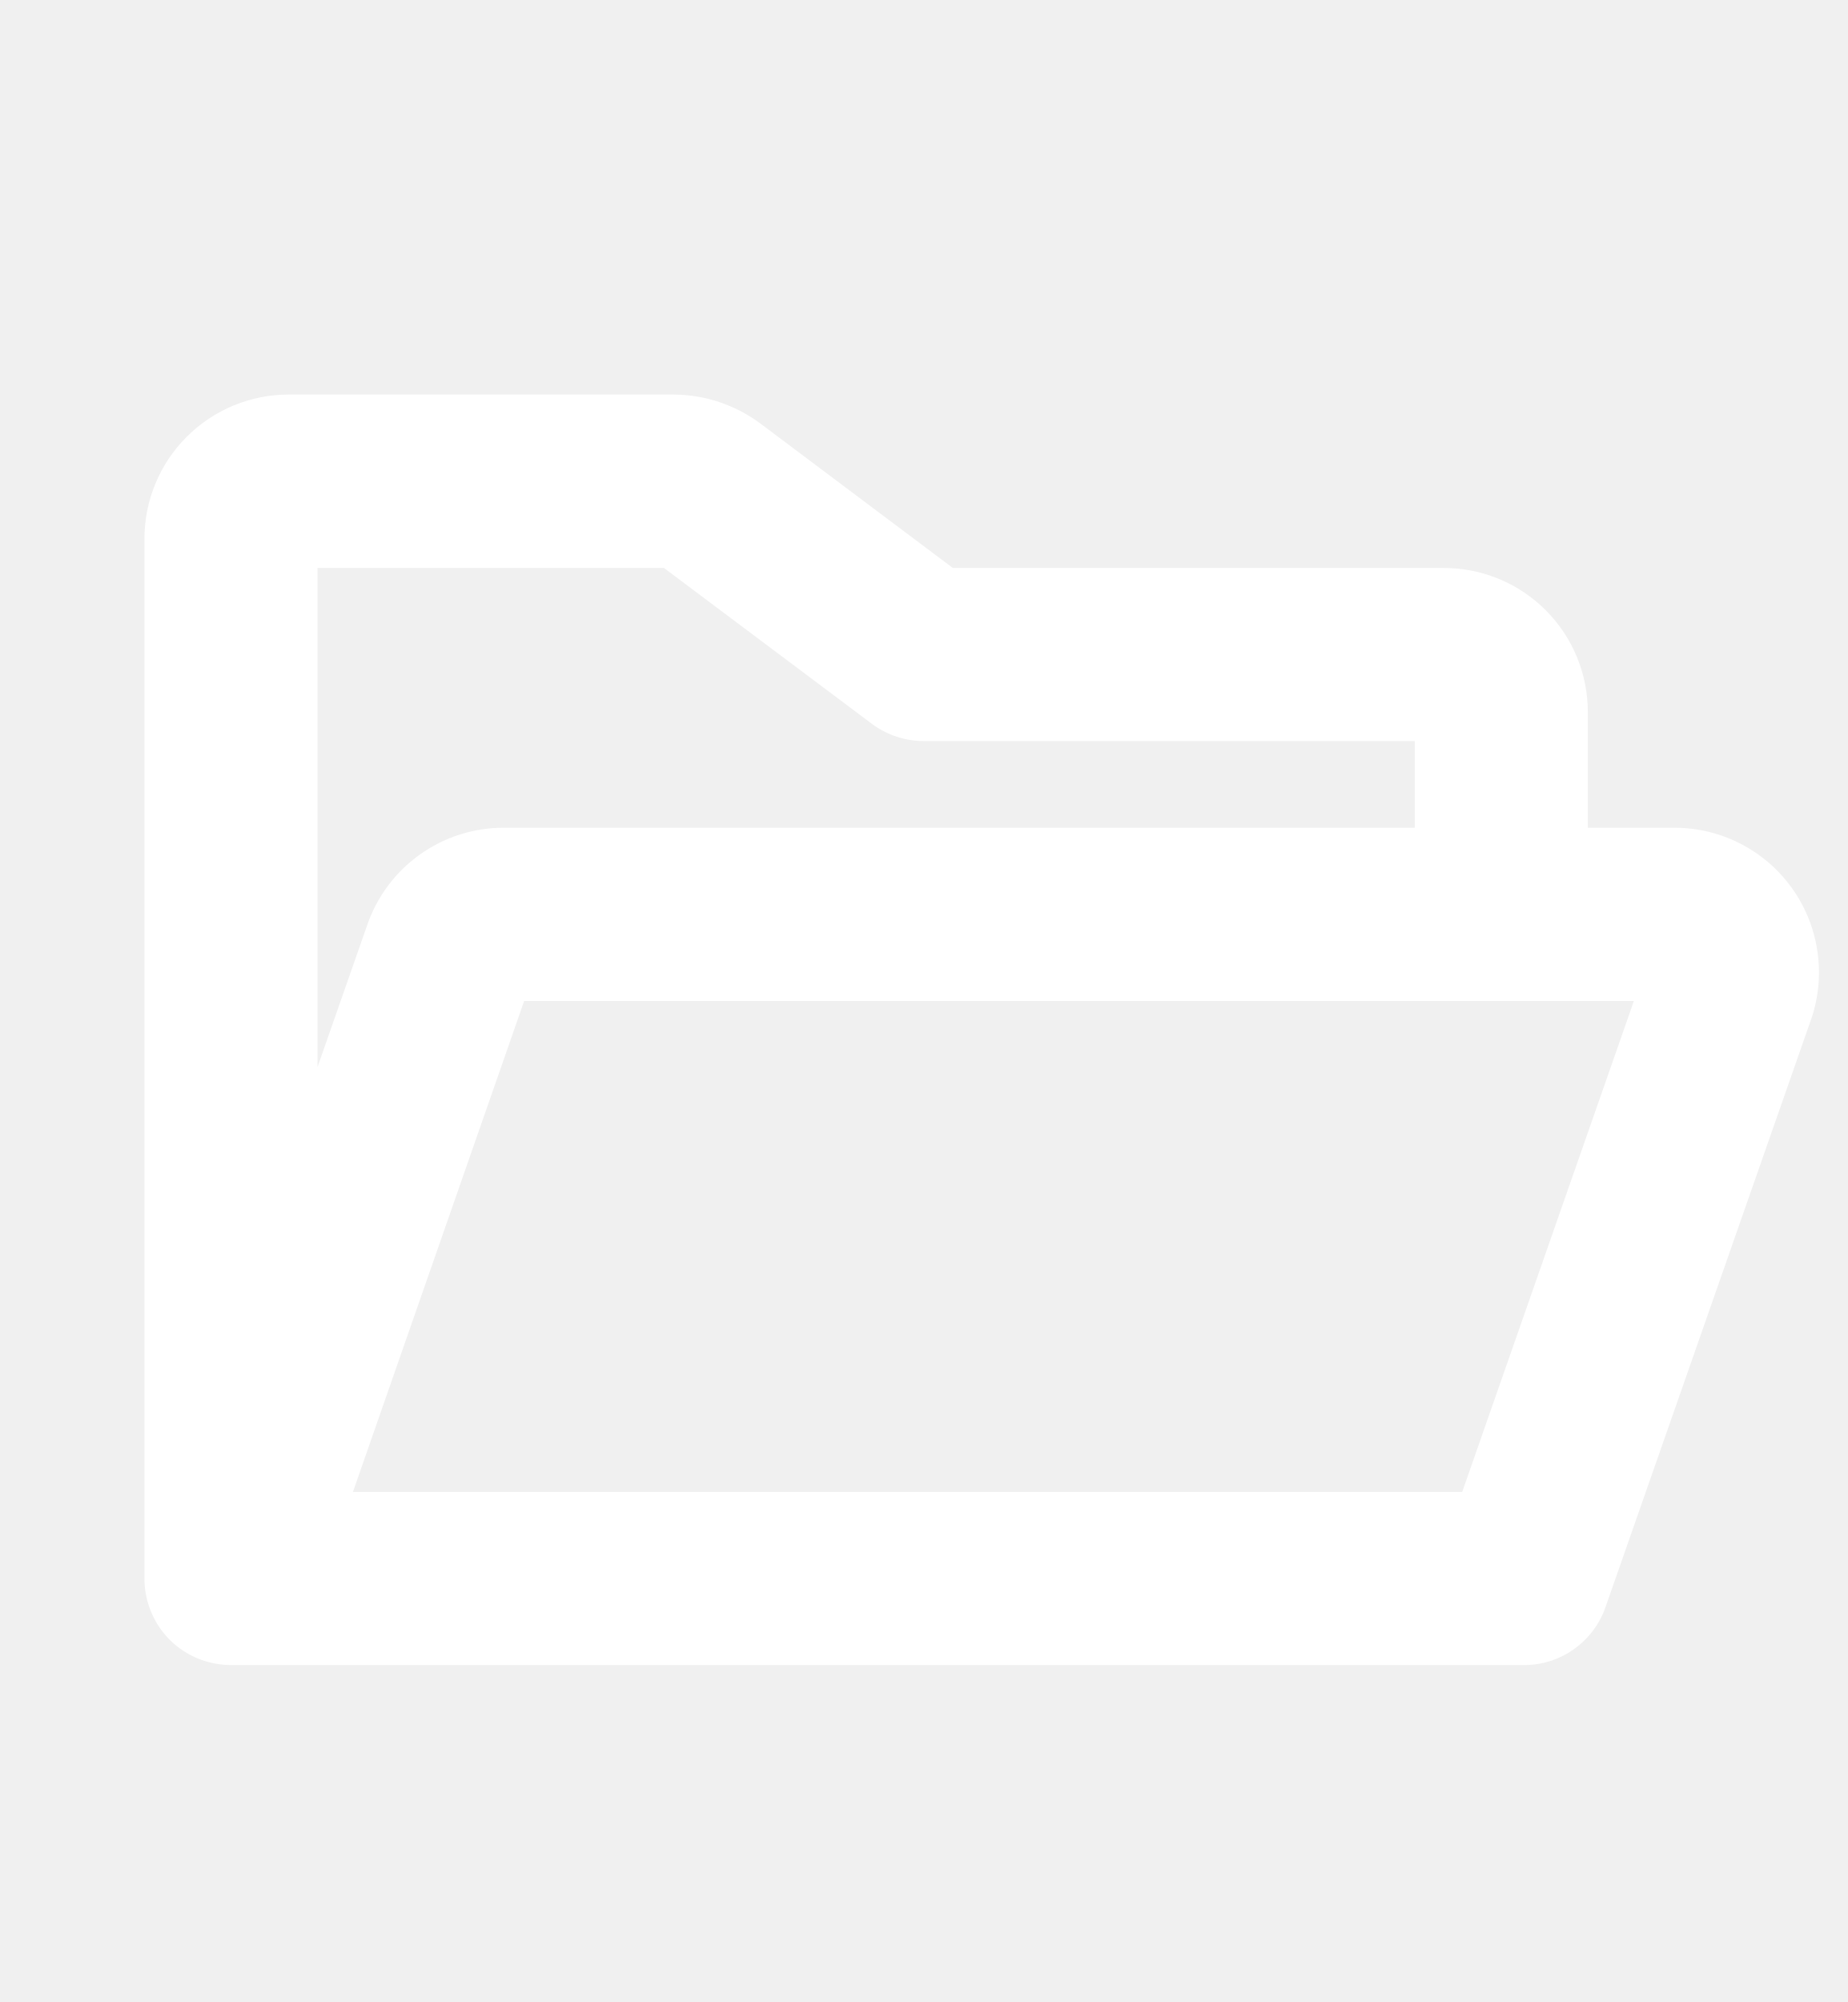
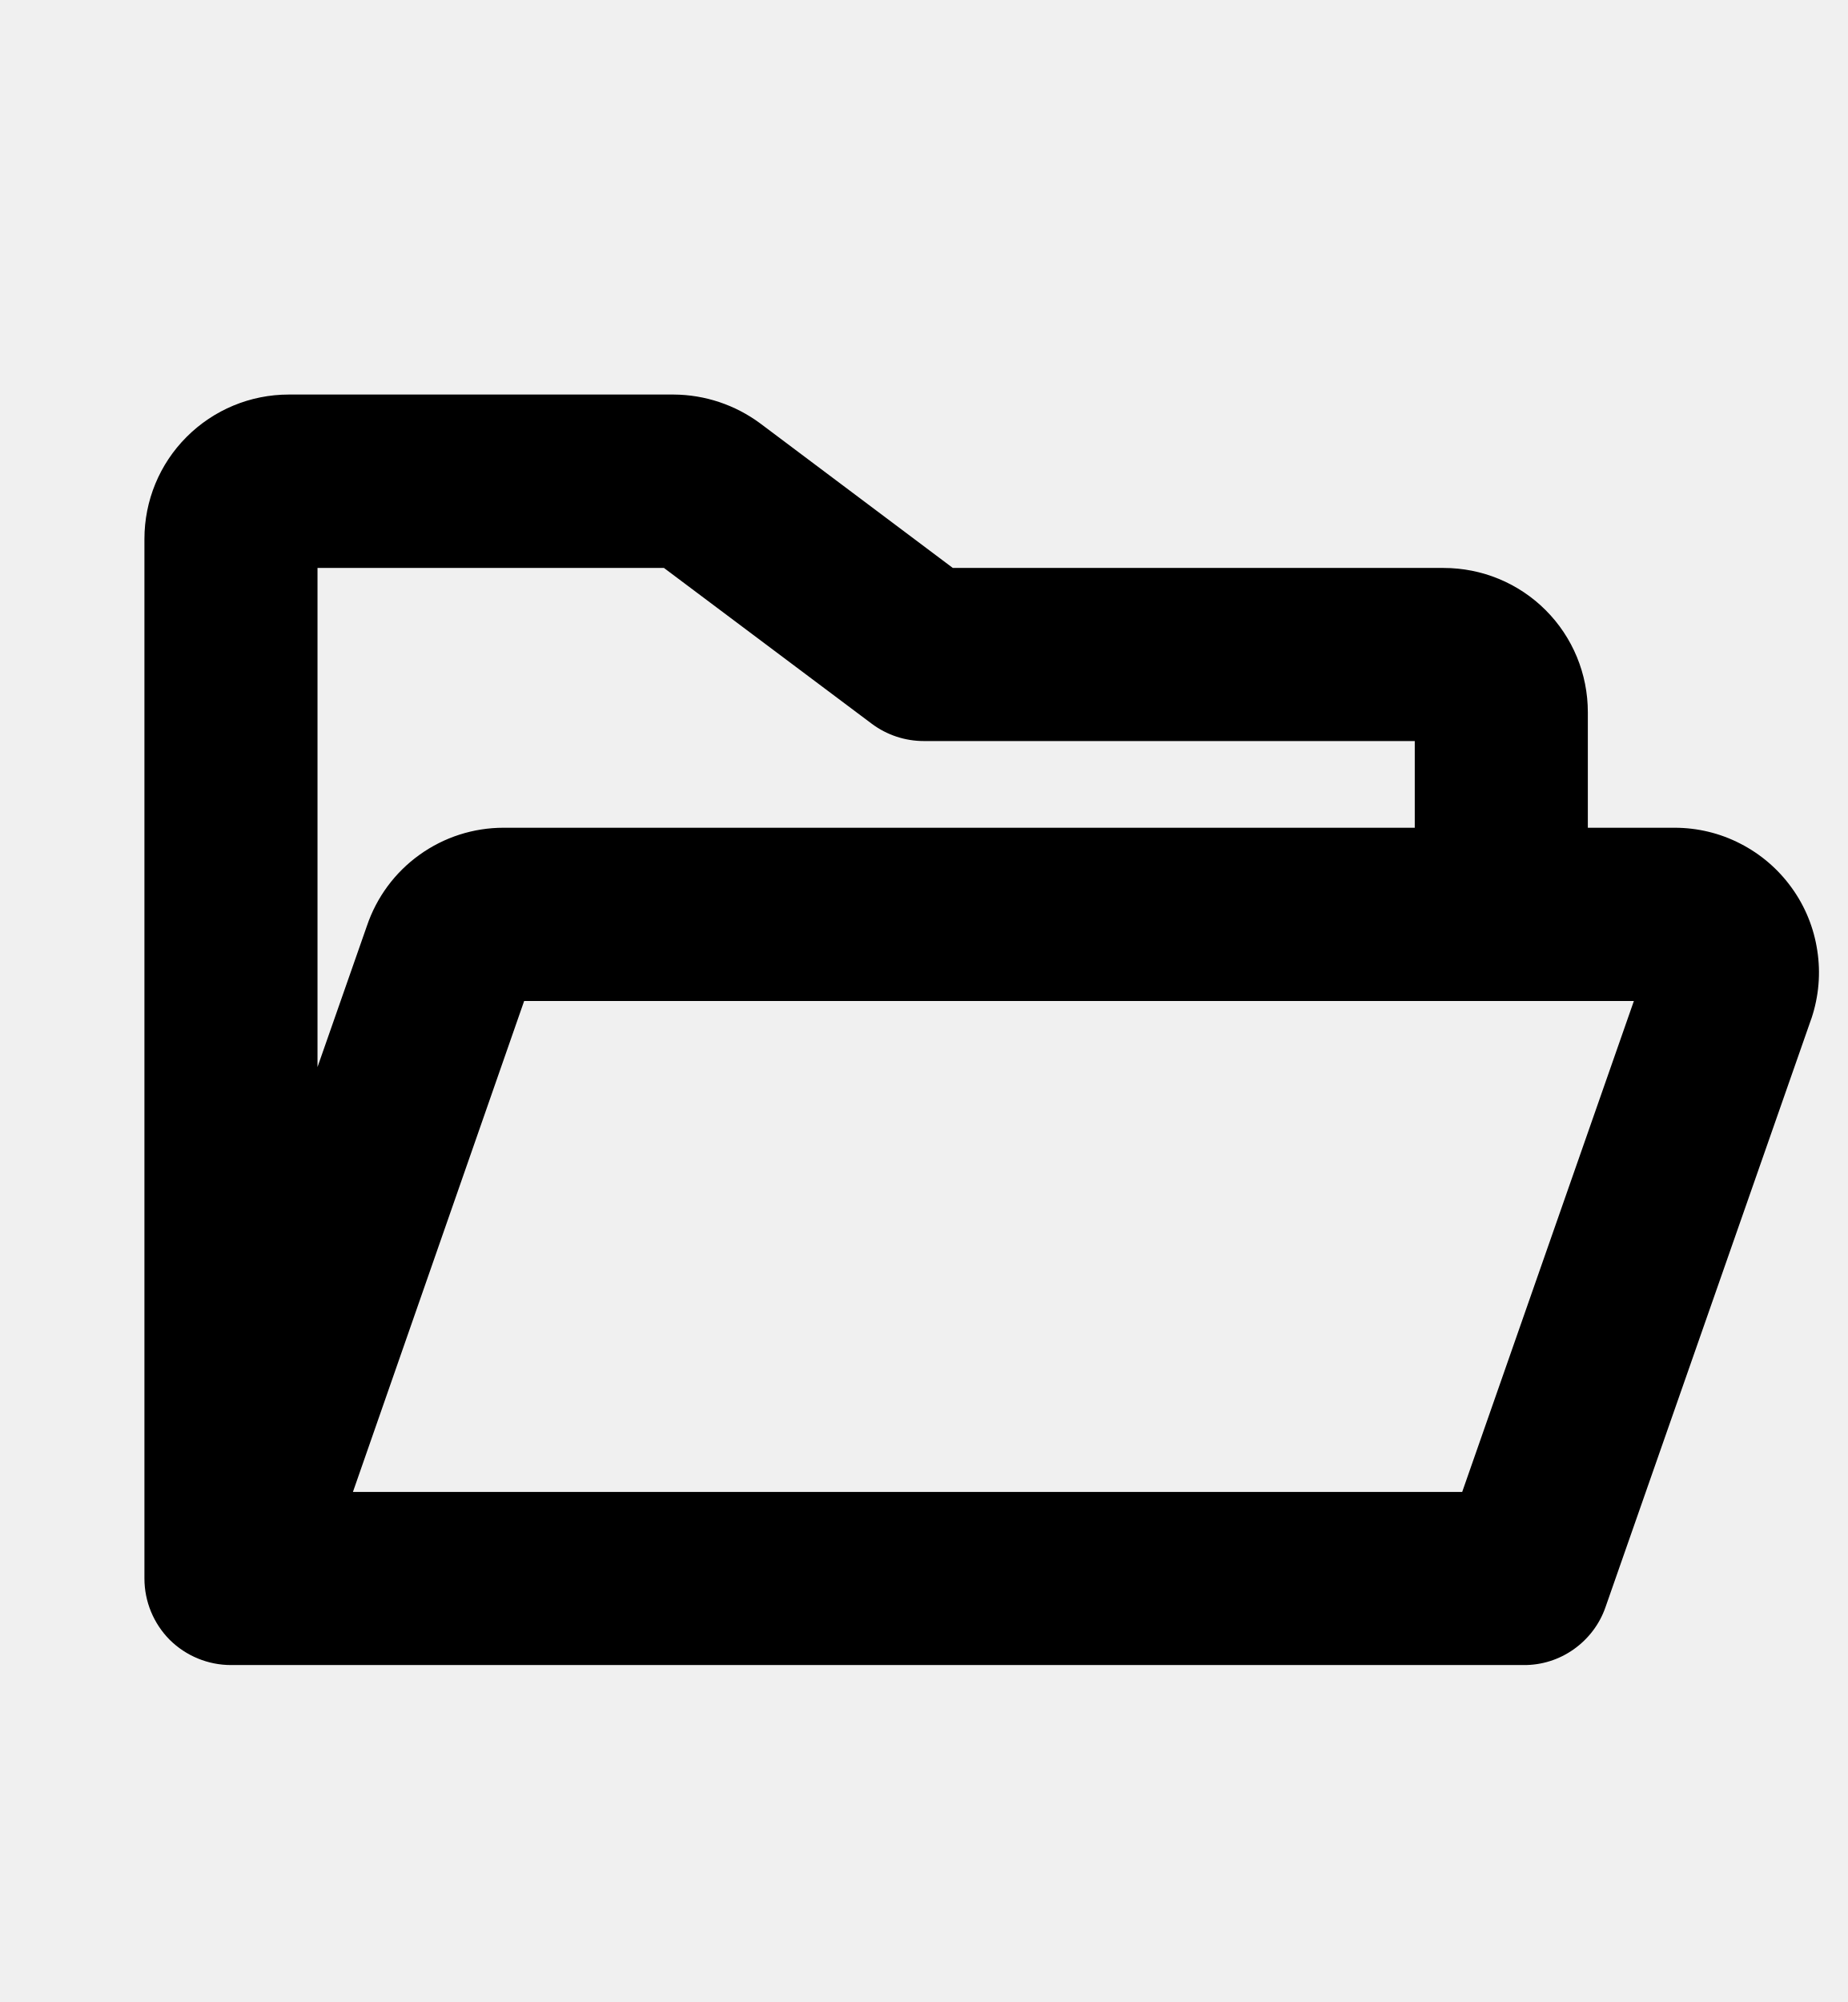
<svg xmlns="http://www.w3.org/2000/svg" width="12" height="13" viewBox="0 0 12 13" fill="none">
-   <path d="M11.636 5.765C11.549 5.644 11.435 5.546 11.302 5.478C11.17 5.41 11.024 5.375 10.875 5.375H10.312V4.625C10.312 4.376 10.214 4.138 10.038 3.962C9.862 3.786 9.624 3.688 9.375 3.688H6.188L4.938 2.75C4.775 2.629 4.578 2.563 4.375 2.562H1.875C1.626 2.562 1.388 2.661 1.212 2.837C1.036 3.013 0.938 3.251 0.938 3.5V10.25C0.938 10.399 0.997 10.542 1.102 10.648C1.208 10.753 1.351 10.812 1.5 10.812H9.895C10.012 10.813 10.125 10.777 10.22 10.71C10.316 10.642 10.388 10.547 10.426 10.438L11.762 6.619L11.765 6.611C11.812 6.469 11.825 6.319 11.802 6.172C11.78 6.025 11.723 5.885 11.636 5.765ZM4.312 3.688L5.662 4.7C5.76 4.773 5.878 4.812 6 4.812H9.188V5.375H3.27C3.075 5.375 2.884 5.436 2.724 5.551C2.565 5.665 2.446 5.826 2.383 6.012L2.062 6.929V3.688H4.312ZM9.496 9.688H2.292L3.404 6.5H10.611L9.496 9.688Z" fill="white" />
+   <path d="M11.636 5.765C11.549 5.644 11.435 5.546 11.302 5.478C11.17 5.41 11.024 5.375 10.875 5.375H10.312V4.625C10.312 4.376 10.214 4.138 10.038 3.962C9.862 3.786 9.624 3.688 9.375 3.688H6.188L4.938 2.75C4.775 2.629 4.578 2.563 4.375 2.562H1.875C1.626 2.562 1.388 2.661 1.212 2.837C1.036 3.013 0.938 3.251 0.938 3.5V10.25C0.938 10.399 0.997 10.542 1.102 10.648C1.208 10.753 1.351 10.812 1.5 10.812H9.895C10.012 10.813 10.125 10.777 10.22 10.71C10.316 10.642 10.388 10.547 10.426 10.438L11.762 6.619L11.765 6.611C11.812 6.469 11.825 6.319 11.802 6.172C11.78 6.025 11.723 5.885 11.636 5.765ZM4.312 3.688L5.662 4.7C5.76 4.773 5.878 4.812 6 4.812H9.188V5.375H3.27C3.075 5.375 2.884 5.436 2.724 5.551C2.565 5.665 2.446 5.826 2.383 6.012L2.062 6.929V3.688H4.312ZM9.496 9.688H2.292L3.404 6.5H10.611L9.496 9.688Z" fill="black" />
</svg>
